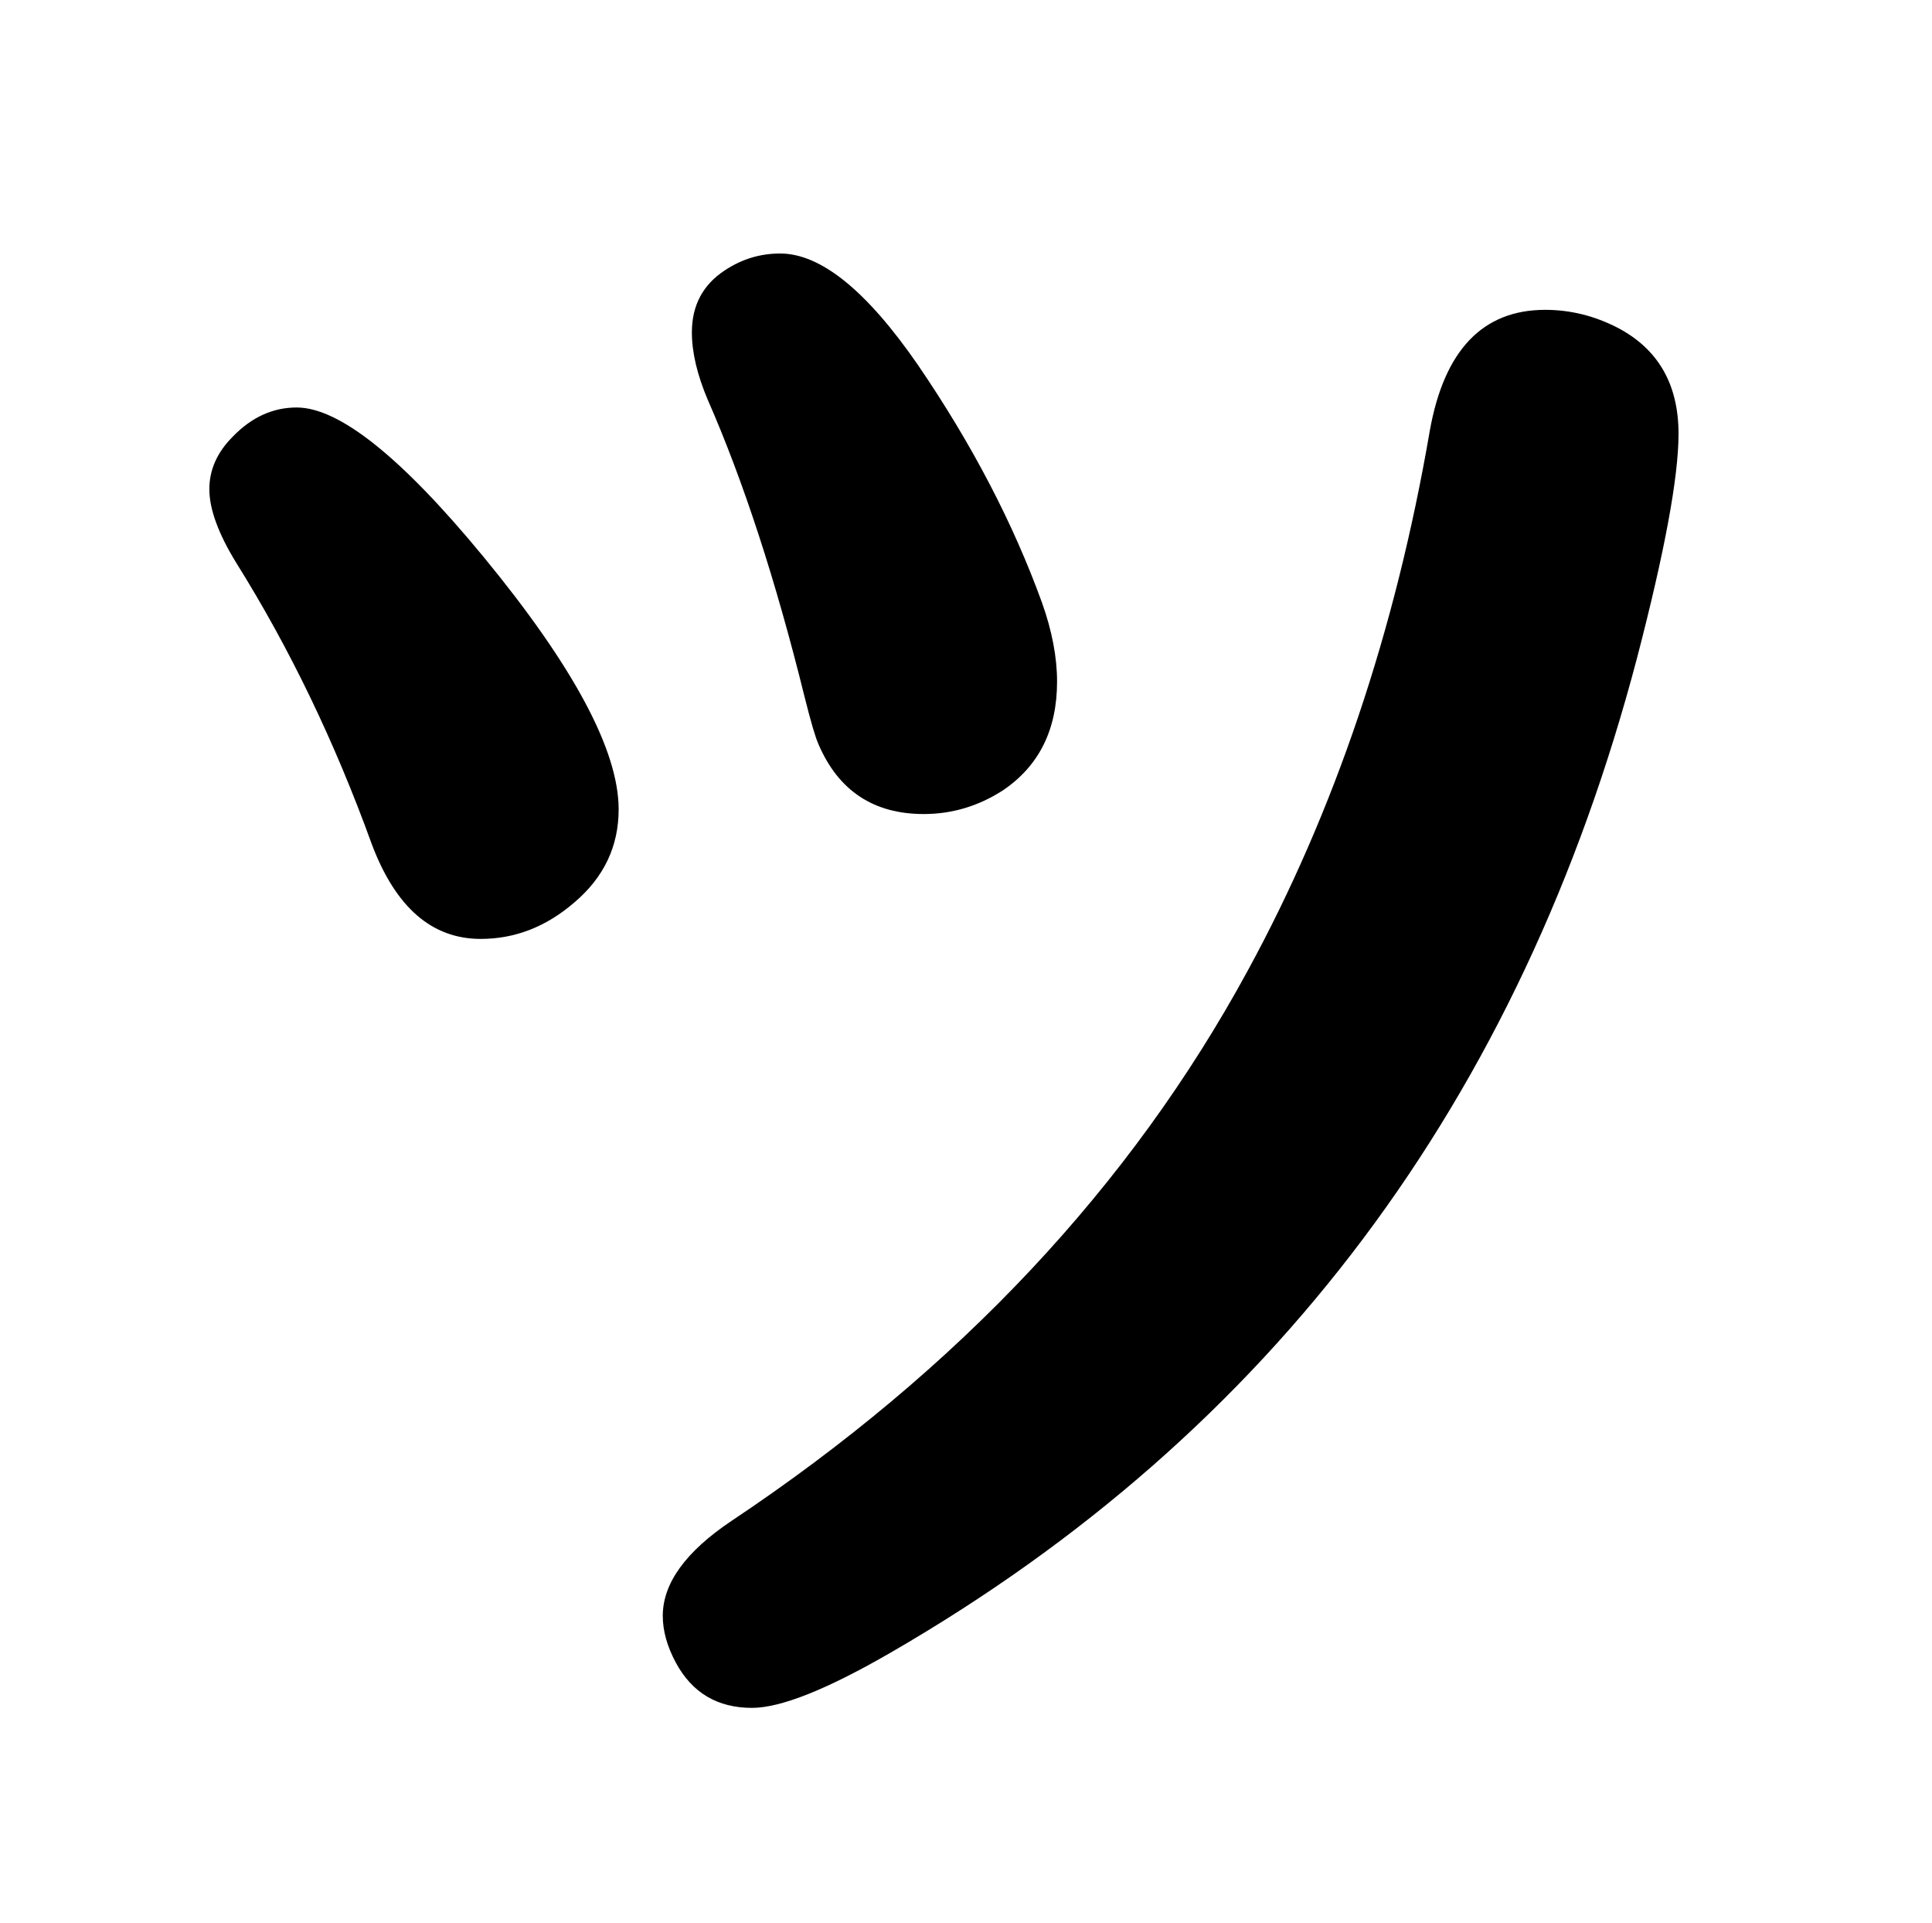
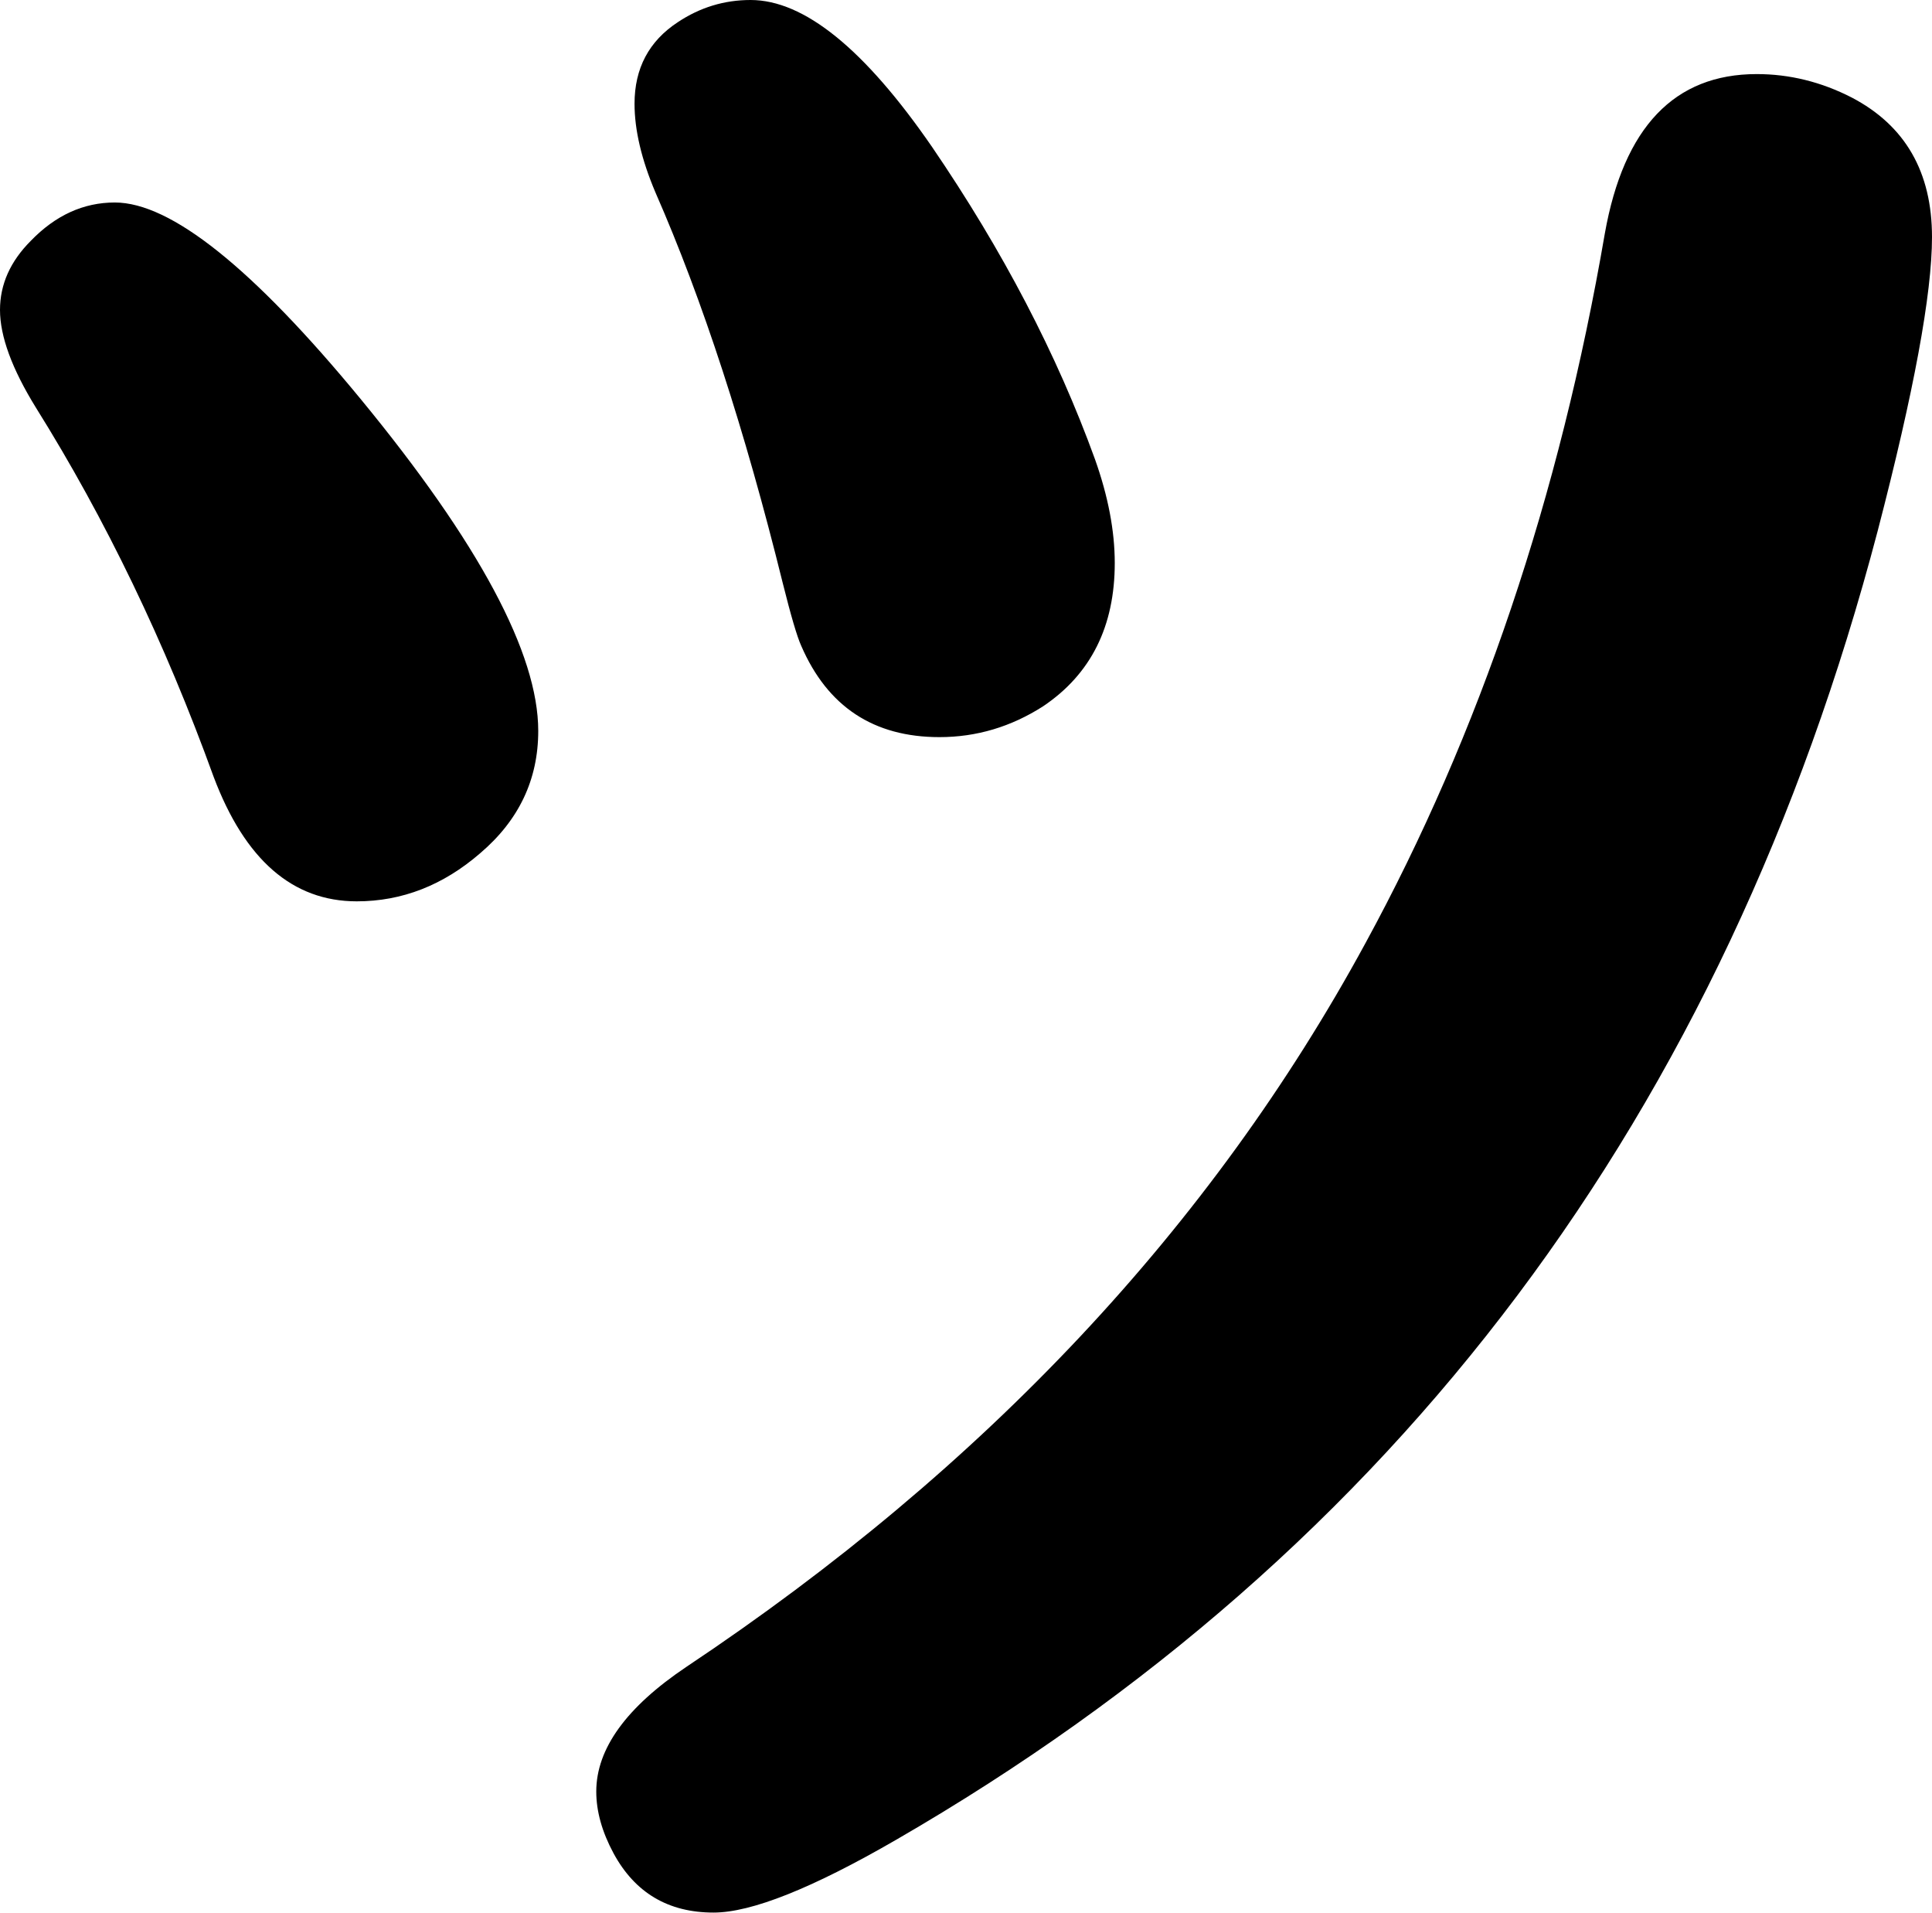
- <svg xmlns="http://www.w3.org/2000/svg" version="1.1" viewBox="-10 0 2058 2048">
-   <path fill="currentColor" d="M306 434q68 0 199 159q144 175 144 269q0 59 -47 99q-45 39 -100 39q-78 0 -116 -101q-59 -163 -144 -299q-29 -47 -29 -79q0 -31 25 -56q30 -31 68 -31zM821 270q65 0 147 119q86 126 132 253q16 45 16 84q0 77 -58 116q-39 25 -84 25q-80 0 -112 -74q-5 -11 -15 -51 q-46 -186 -103 -316q-17 -40 -17 -72q0 -43 35 -66q27 -18 59 -18zM1636 330q40 0 77 19q65 34 65 113q0 69 -44 238q-186 708 -795 1060q-102 59 -148 59q-55 0 -81 -48q-14 -26 -14 -50q0 -52 73 -101q363 -242 550 -586q139 -255 194 -575q23 -129 123 -129z" />
+ <svg xmlns="http://www.w3.org/2000/svg" viewBox="-10 0 1565 1549" width="1565" height="1549">
+   <path d="M83 164q68 0 199 159 144 175 144 269 0 59-47 99-45 39-100 39-78 0-116-101-59-163-144-299-29-47-29-79 0-31 25-56 30-31 68-31ZM598 0q65 0 147 119 86 126 132 253 16 45 16 84 0 77-58 116-39 25-84 25-80 0-112-74-5-11-15-51-46-186-103-316-17-40-17-72 0-43 35-66 27-18 59-18Zm815 60q40 0 77 19 65 34 65 113 0 69-44 238-186 708-795 1060-102 59-148 59-55 0-81-48-14-26-14-50 0-52 73-101 363-242 550-586 139-255 194-575 23-129 123-129z" style="fill:currentColor" />
</svg>
